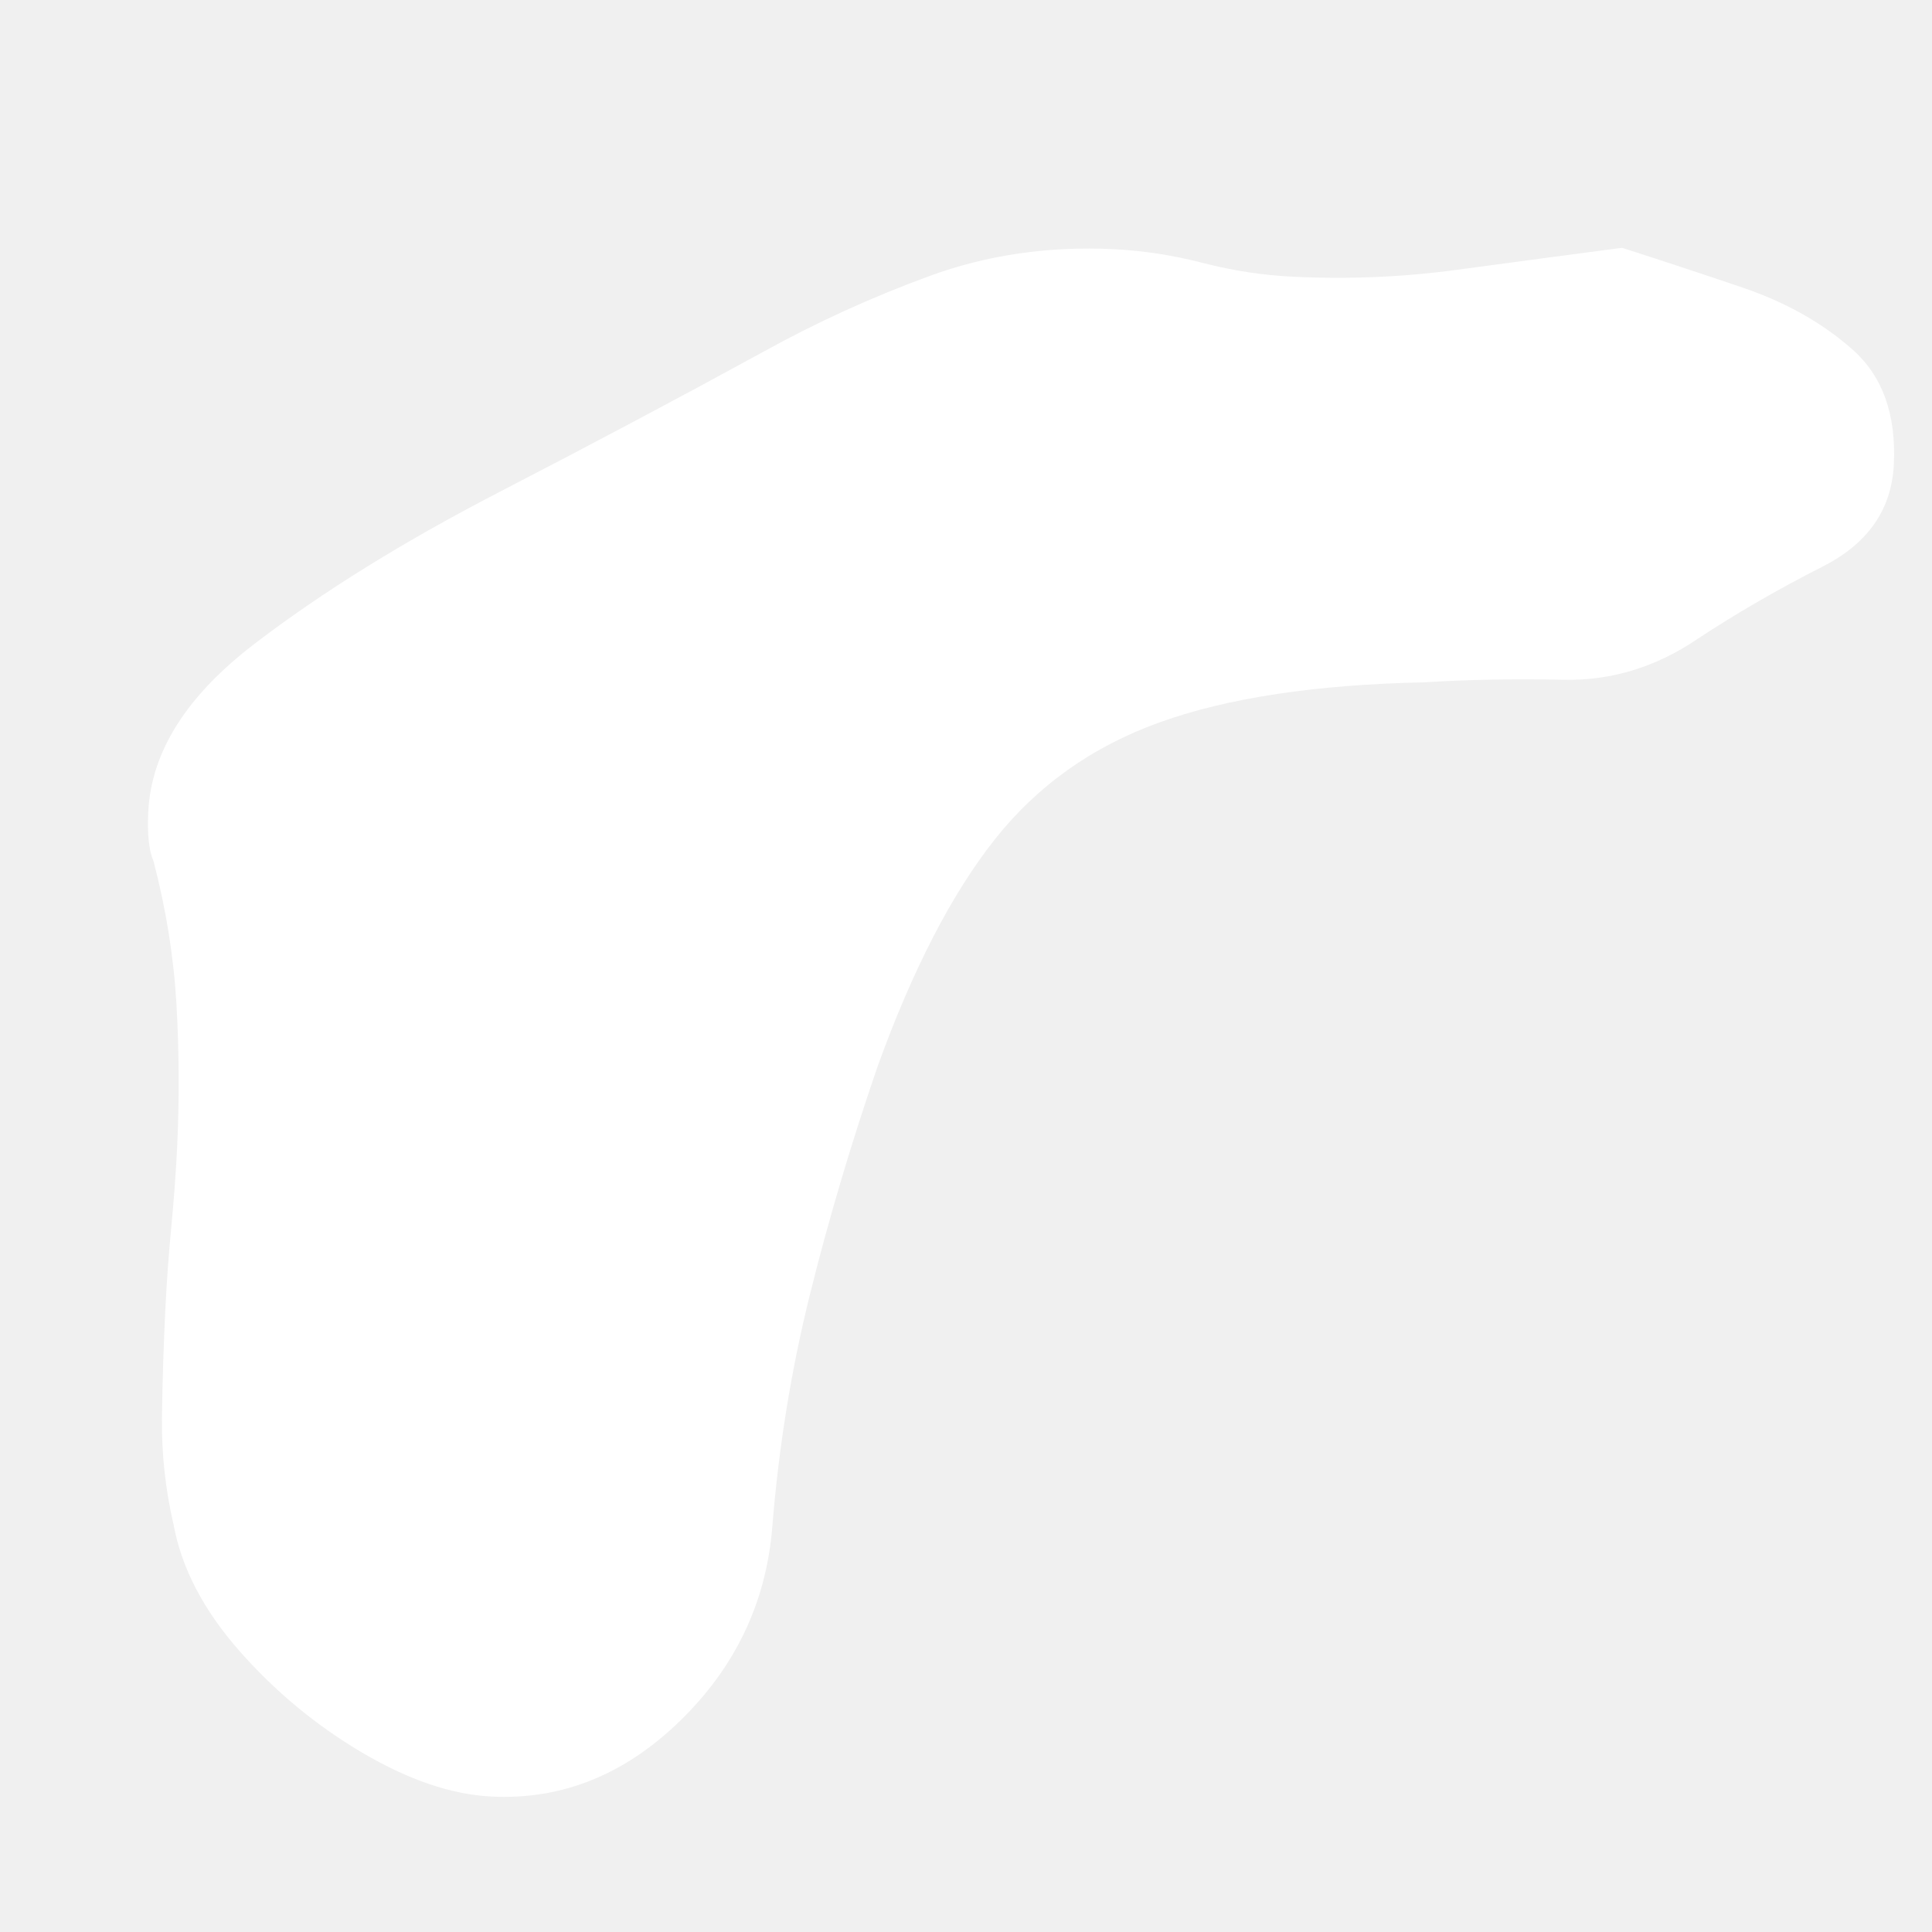
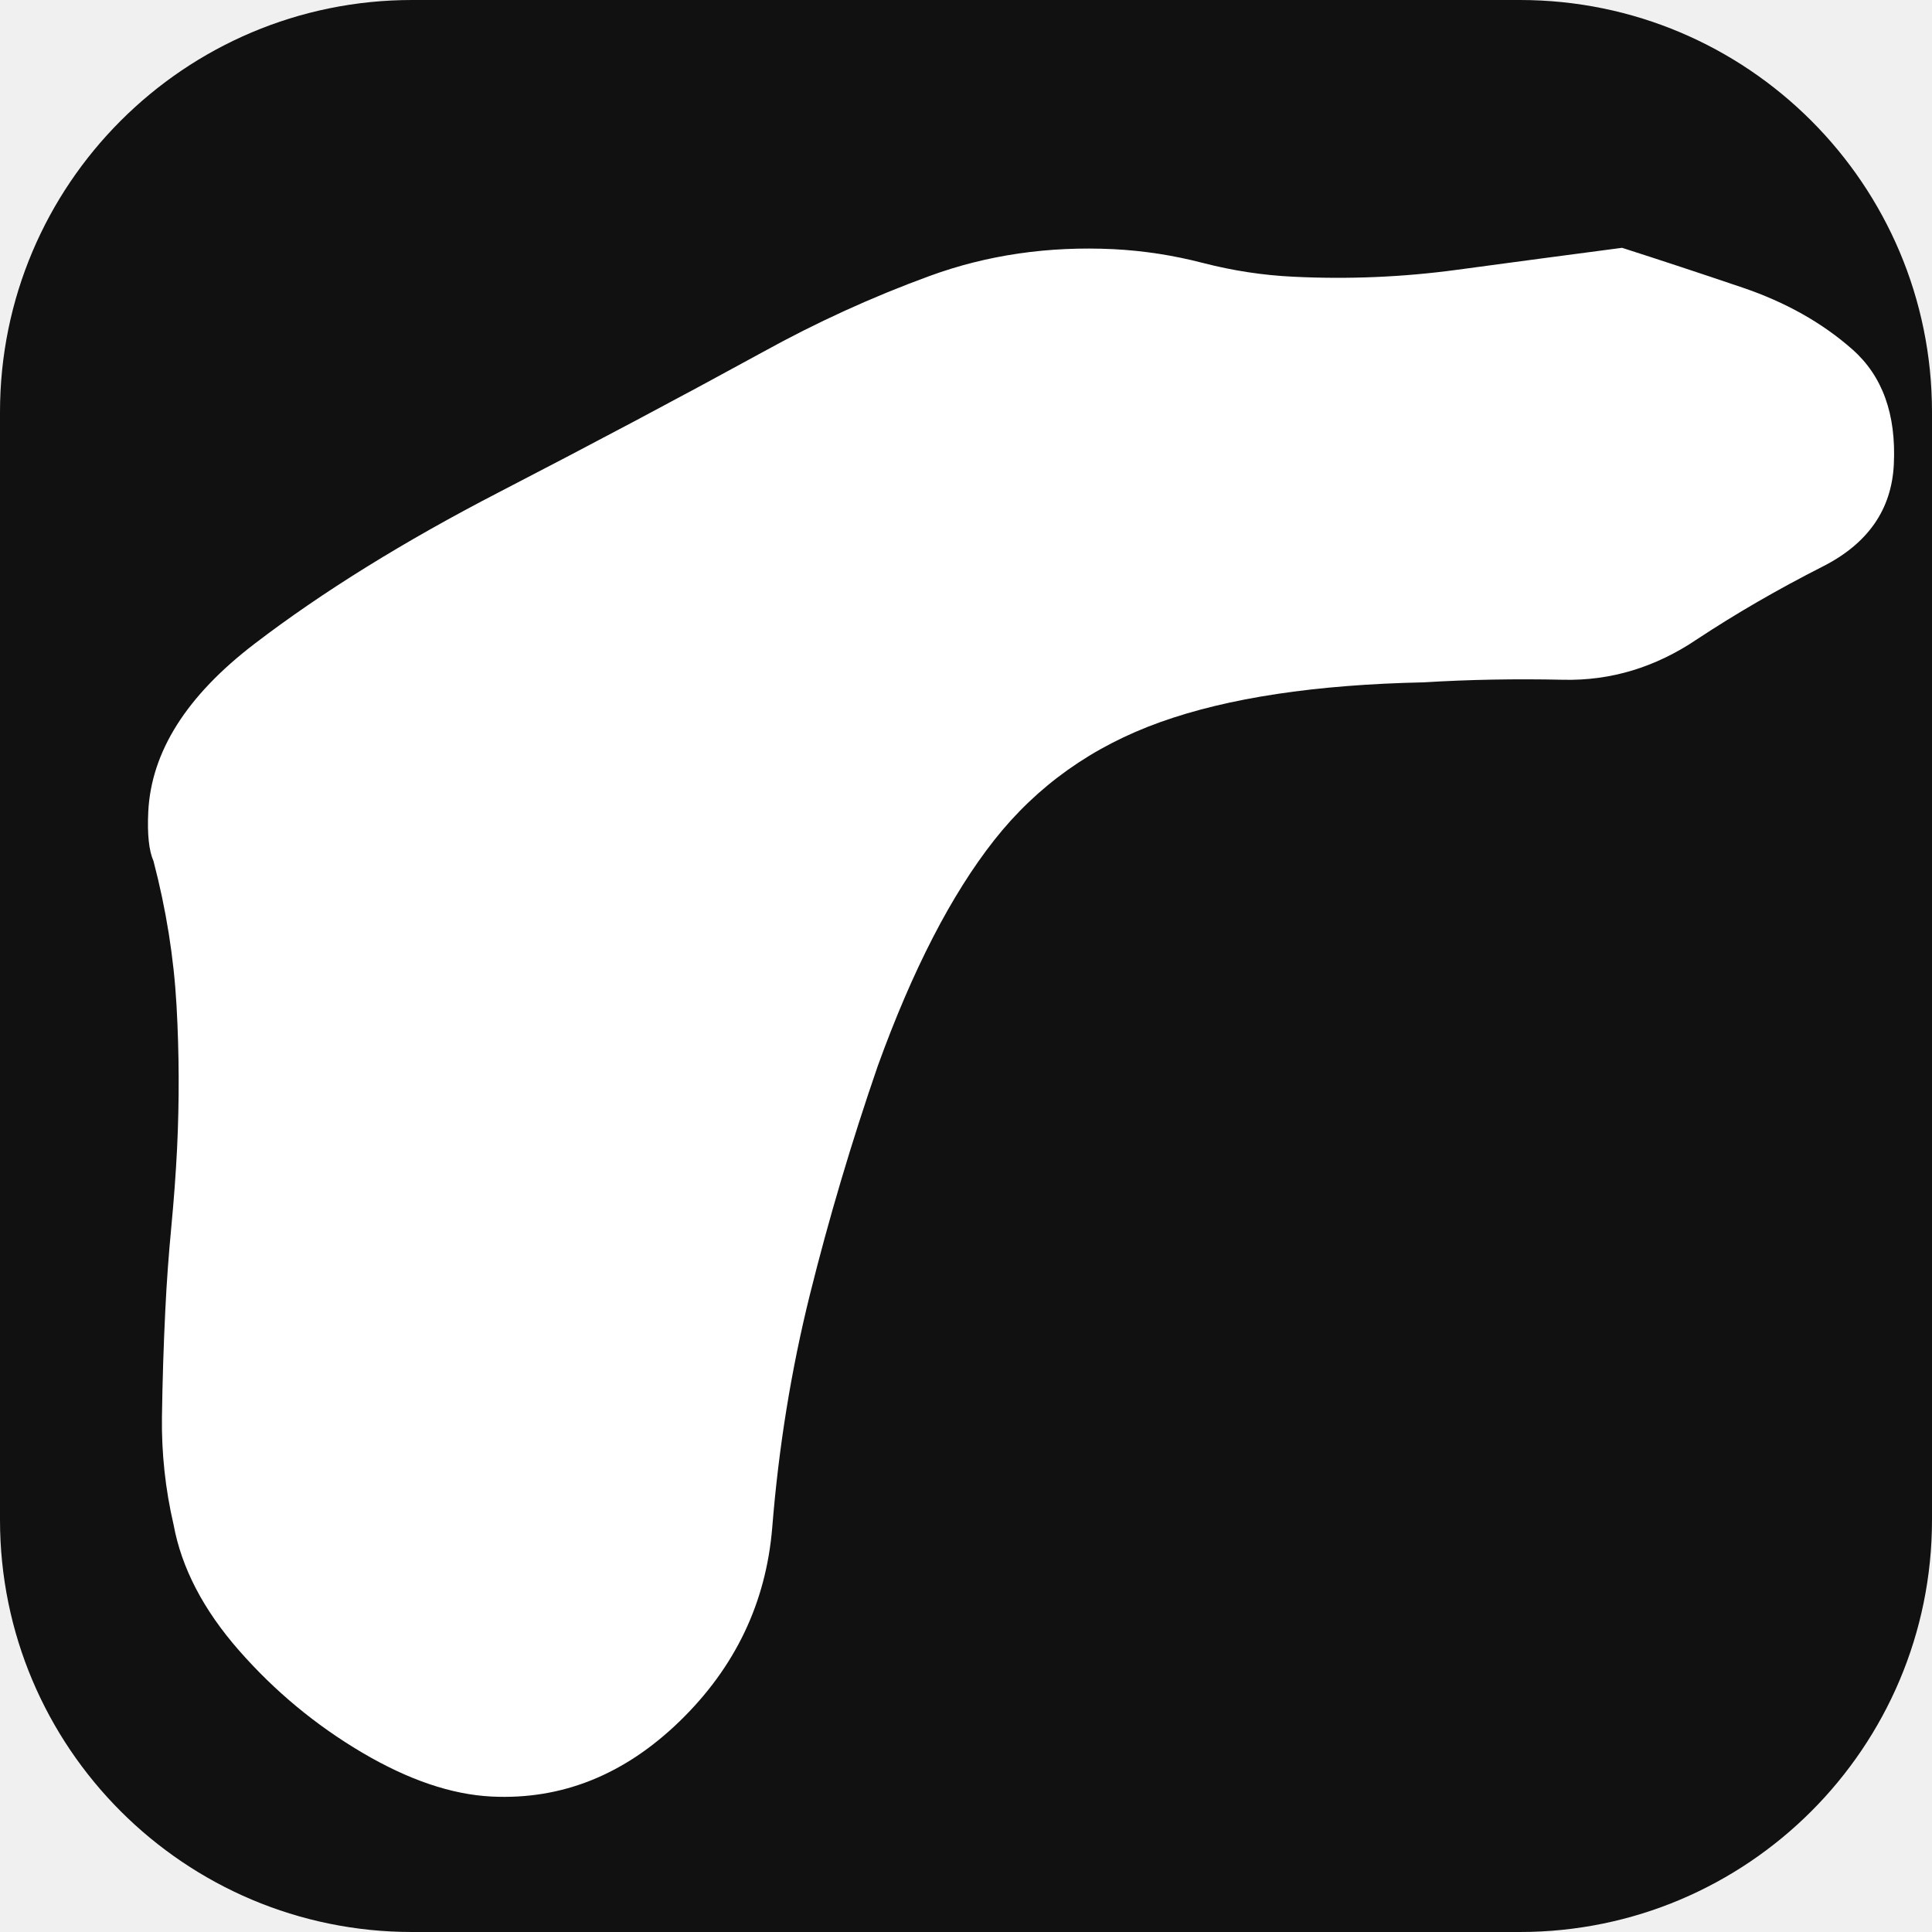
<svg xmlns="http://www.w3.org/2000/svg" width="500" zoomAndPan="magnify" viewBox="0 0 375 375" height="500" preserveAspectRatio="xMidYMid meet" version="1.0">
+   <rect width="375" height="375" rx="80" fill="#111111" />
  <defs>
    <g />
    <clipPath id="d9180a3504">
      <rect x="0" width="375" y="0" height="375" />
    </clipPath>
  </defs>
  <g transform="matrix(1, 0, 0, 1, 0, 0)">
    <g clip-path="url(#d9180a3504)">
      <g fill="#ffffff" fill-opacity="1">
        <g transform="translate(-18.11273, 368.7086)">
          <g>
            <path d="M 332.953 -320.609 C 340.148 -318.305 347.941 -315.734 356.328 -312.891 C 364.711 -310.047 371.82 -306.047 377.656 -300.891 C 383.5 -295.734 386.18 -288.289 385.703 -278.562 C 385.273 -269.812 380.688 -263.211 371.938 -258.766 C 363.195 -254.328 355.051 -249.613 347.5 -244.625 C 339.426 -239.176 330.766 -236.555 321.516 -236.766 C 312.273 -236.973 303.254 -236.805 294.453 -236.266 C 273.484 -235.828 256.426 -233.25 243.281 -228.531 C 230.133 -223.82 219.398 -216.188 211.078 -205.625 C 202.766 -195.07 195.234 -180.461 188.484 -161.797 C 183.367 -146.941 178.984 -132.172 175.328 -117.484 C 171.68 -102.805 169.238 -87.703 168 -72.172 C 166.789 -57.598 160.816 -45.094 150.078 -34.656 C 139.336 -24.219 127.156 -19.332 113.531 -20 C 105.758 -20.383 97.375 -23.234 88.375 -28.547 C 79.375 -33.867 71.414 -40.473 64.5 -48.359 C 57.582 -56.254 53.352 -64.379 51.812 -72.734 C 50.207 -79.641 49.453 -86.625 49.547 -93.688 C 49.648 -100.75 49.867 -107.68 50.203 -114.484 C 50.461 -119.828 50.848 -125.164 51.359 -130.5 C 51.867 -135.844 52.242 -140.945 52.484 -145.812 C 52.93 -155.039 52.895 -164.297 52.375 -173.578 C 51.852 -182.859 50.363 -192.191 47.906 -201.578 C 47.02 -203.578 46.68 -206.766 46.891 -211.141 C 47.461 -222.797 54.332 -233.66 67.5 -243.734 C 80.664 -253.805 96.5 -263.625 115 -273.188 C 133.5 -282.758 150.508 -291.797 166.031 -300.297 C 176.551 -306.117 187.391 -311.066 198.547 -315.141 C 209.711 -319.223 221.613 -320.957 234.25 -320.344 C 240.082 -320.051 245.883 -319.156 251.656 -317.656 C 257.438 -316.164 263.242 -315.281 269.078 -315 C 279.773 -314.469 290.395 -314.914 300.938 -316.344 C 311.488 -317.77 322.16 -319.191 332.953 -320.609 Z M 332.953 -320.609 " />
          </g>
        </g>
      </g>
    </g>
  </g>
</svg>
